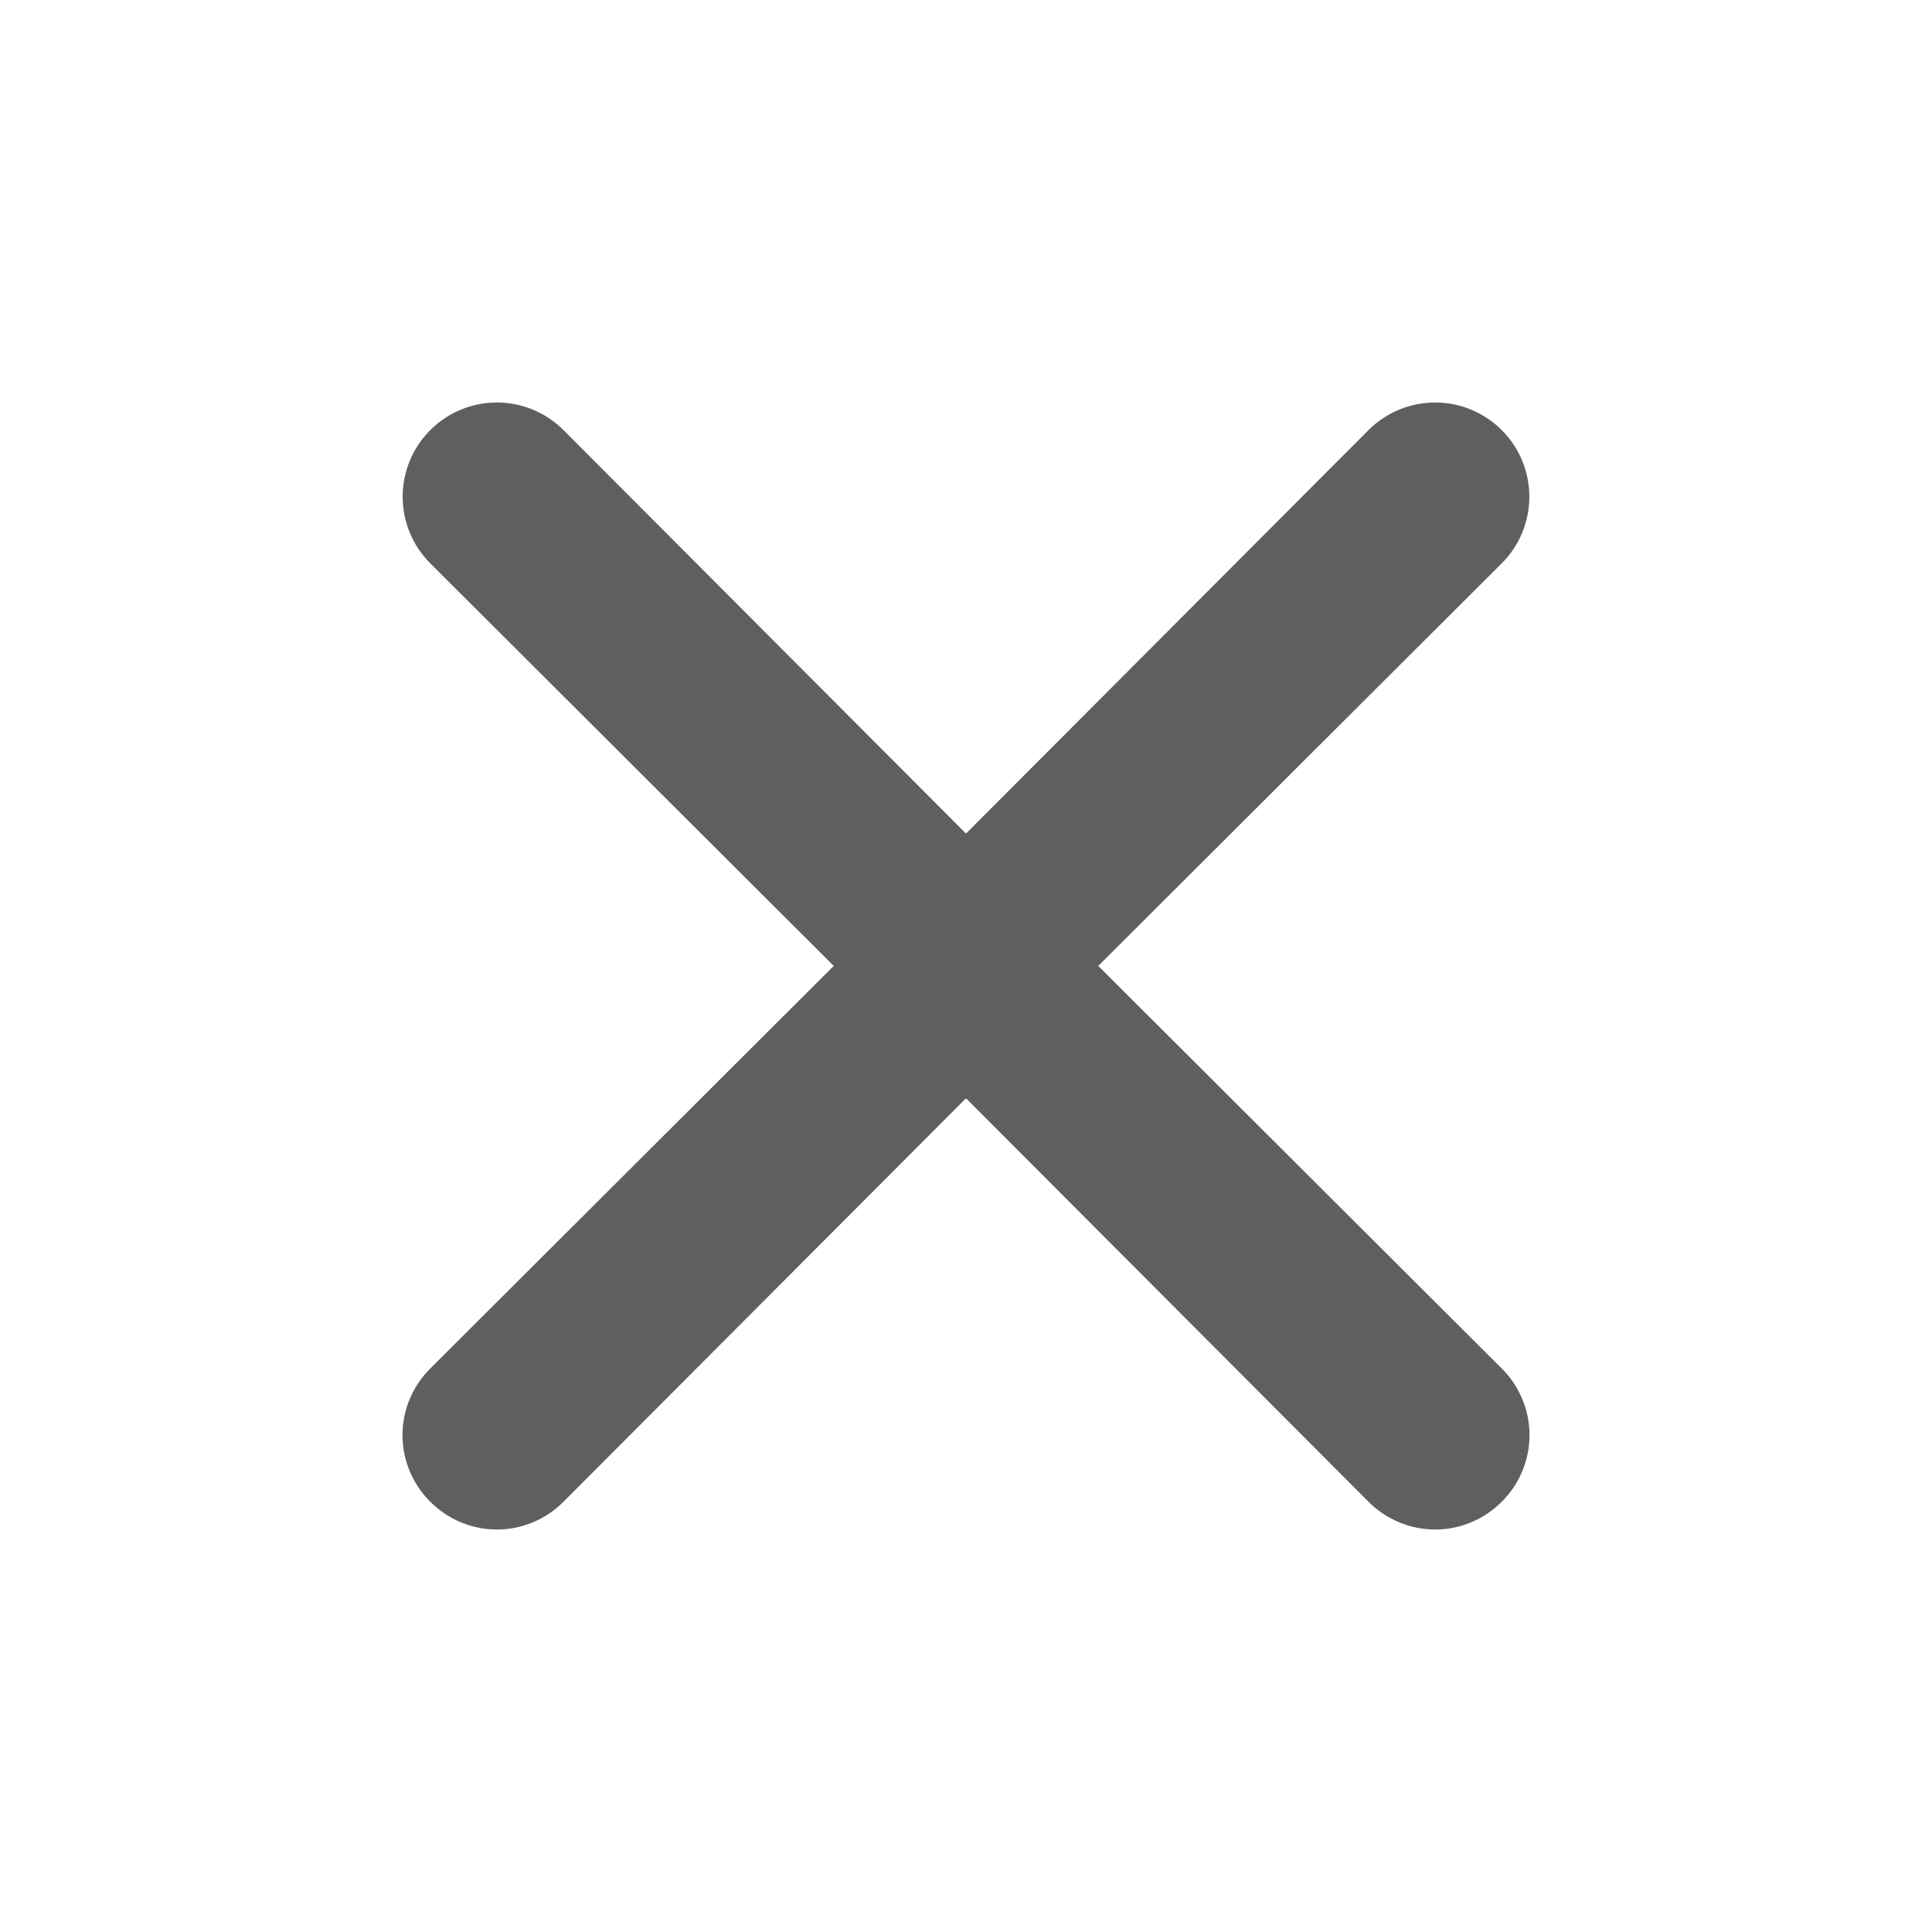
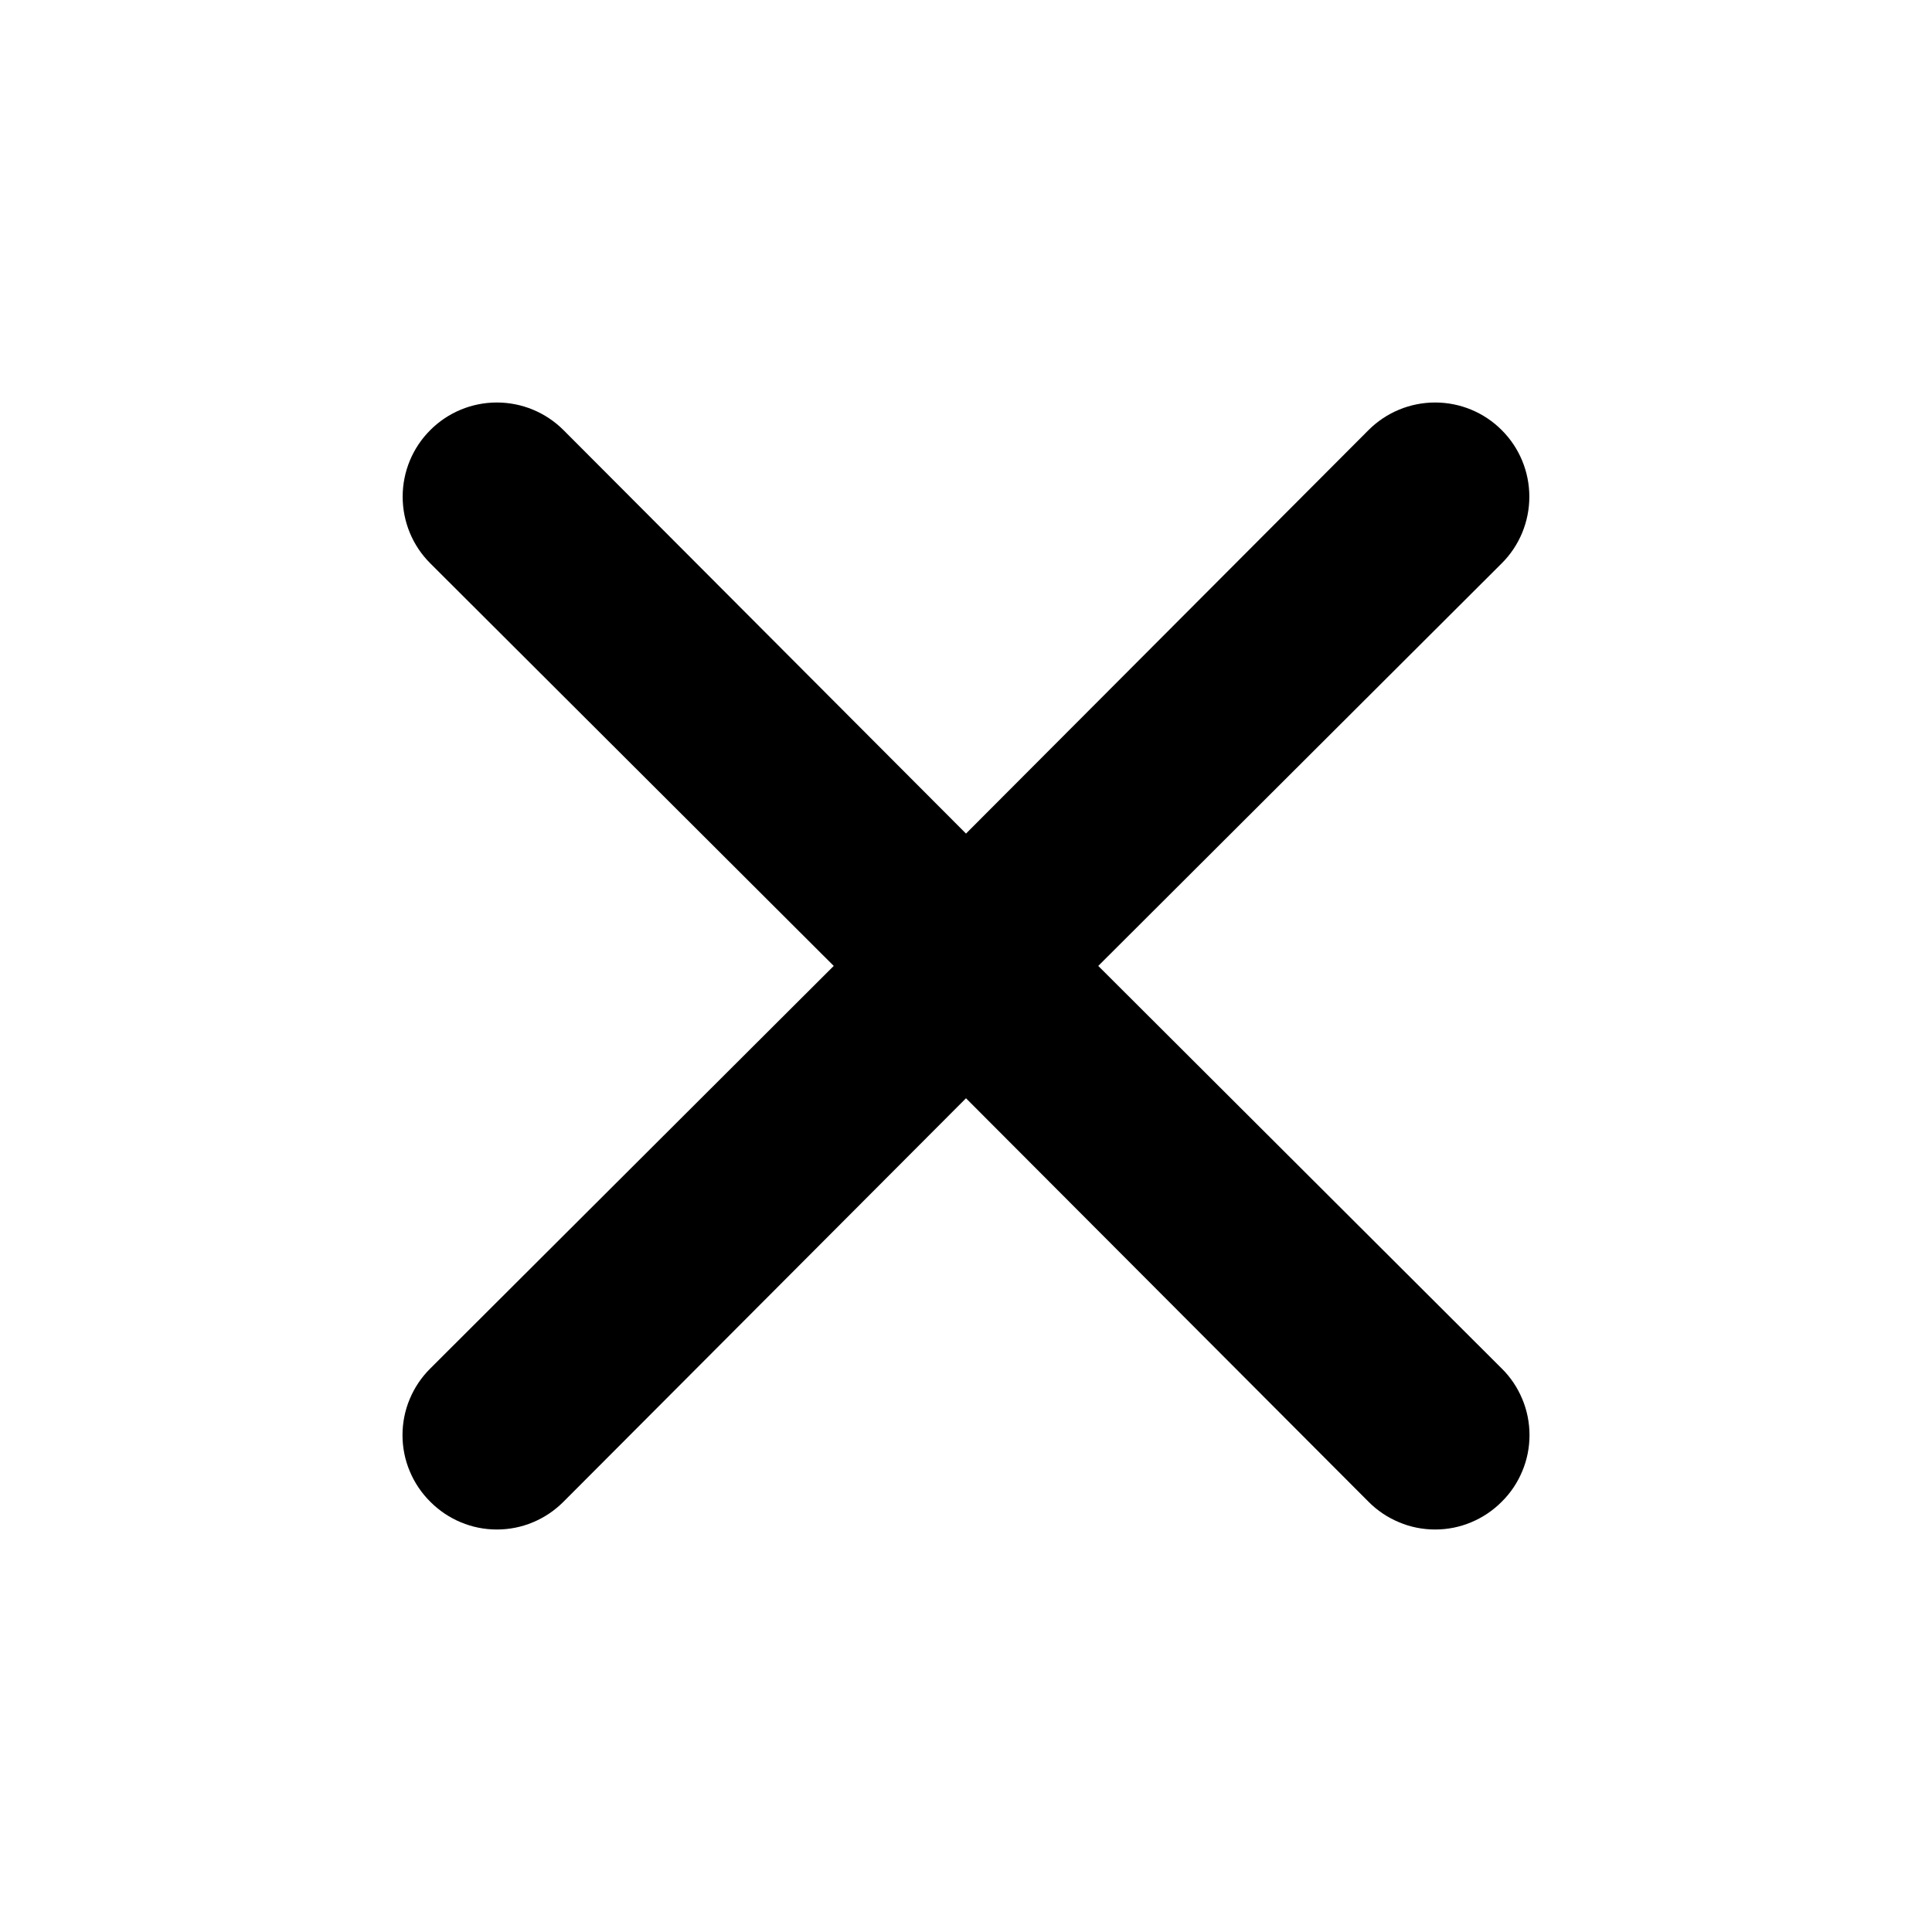
<svg xmlns="http://www.w3.org/2000/svg" width="24" height="24" viewBox="0 0 24 24" fill="none">
-   <path d="M13.643 11.999L18.655 6.998C18.875 6.779 18.998 6.481 18.998 6.17C18.998 5.86 18.875 5.562 18.655 5.343C18.436 5.123 18.138 5 17.828 5C17.517 5 17.22 5.123 17 5.343L12 10.355L7 5.343C6.78 5.123 6.483 5 6.172 5C5.862 5 5.564 5.123 5.345 5.343C5.125 5.562 5.002 5.86 5.002 6.17C5.002 6.481 5.125 6.779 5.345 6.998L10.357 11.999L5.345 17C5.236 17.108 5.149 17.237 5.09 17.379C5.03 17.521 5 17.674 5 17.828C5 17.981 5.03 18.134 5.09 18.276C5.149 18.418 5.236 18.547 5.345 18.655C5.453 18.764 5.582 18.851 5.724 18.91C5.866 18.97 6.018 19 6.172 19C6.326 19 6.479 18.97 6.621 18.91C6.763 18.851 6.891 18.764 7 18.655L12 13.643L17 18.655C17.108 18.764 17.237 18.851 17.38 18.91C17.521 18.97 17.674 19 17.828 19C17.982 19 18.134 18.97 18.276 18.91C18.418 18.851 18.547 18.764 18.655 18.655C18.765 18.547 18.851 18.418 18.91 18.276C18.97 18.134 19 17.981 19 17.828C19 17.674 18.97 17.521 18.91 17.379C18.851 17.237 18.765 17.108 18.655 17L13.643 11.999Z" fill="#5F5F5F" />
+   <path d="M13.643 11.999L18.655 6.998C18.875 6.779 18.998 6.481 18.998 6.17C18.998 5.86 18.875 5.562 18.655 5.343C18.436 5.123 18.138 5 17.828 5C17.517 5 17.22 5.123 17 5.343L12 10.355L7 5.343C6.78 5.123 6.483 5 6.172 5C5.862 5 5.564 5.123 5.345 5.343C5.125 5.562 5.002 5.86 5.002 6.17C5.002 6.481 5.125 6.779 5.345 6.998L10.357 11.999L5.345 17C5.236 17.108 5.149 17.237 5.09 17.379C5.03 17.521 5 17.674 5 17.828C5 17.981 5.03 18.134 5.09 18.276C5.149 18.418 5.236 18.547 5.345 18.655C5.453 18.764 5.582 18.851 5.724 18.91C5.866 18.97 6.018 19 6.172 19C6.326 19 6.479 18.97 6.621 18.91C6.763 18.851 6.891 18.764 7 18.655L12 13.643L17 18.655C17.108 18.764 17.237 18.851 17.38 18.91C17.521 18.97 17.674 19 17.828 19C17.982 19 18.134 18.97 18.276 18.91C18.418 18.851 18.547 18.764 18.655 18.655C18.765 18.547 18.851 18.418 18.91 18.276C18.97 18.134 19 17.981 19 17.828C19 17.674 18.97 17.521 18.91 17.379C18.851 17.237 18.765 17.108 18.655 17L13.643 11.999Z" fill="currentColor" />
</svg>
